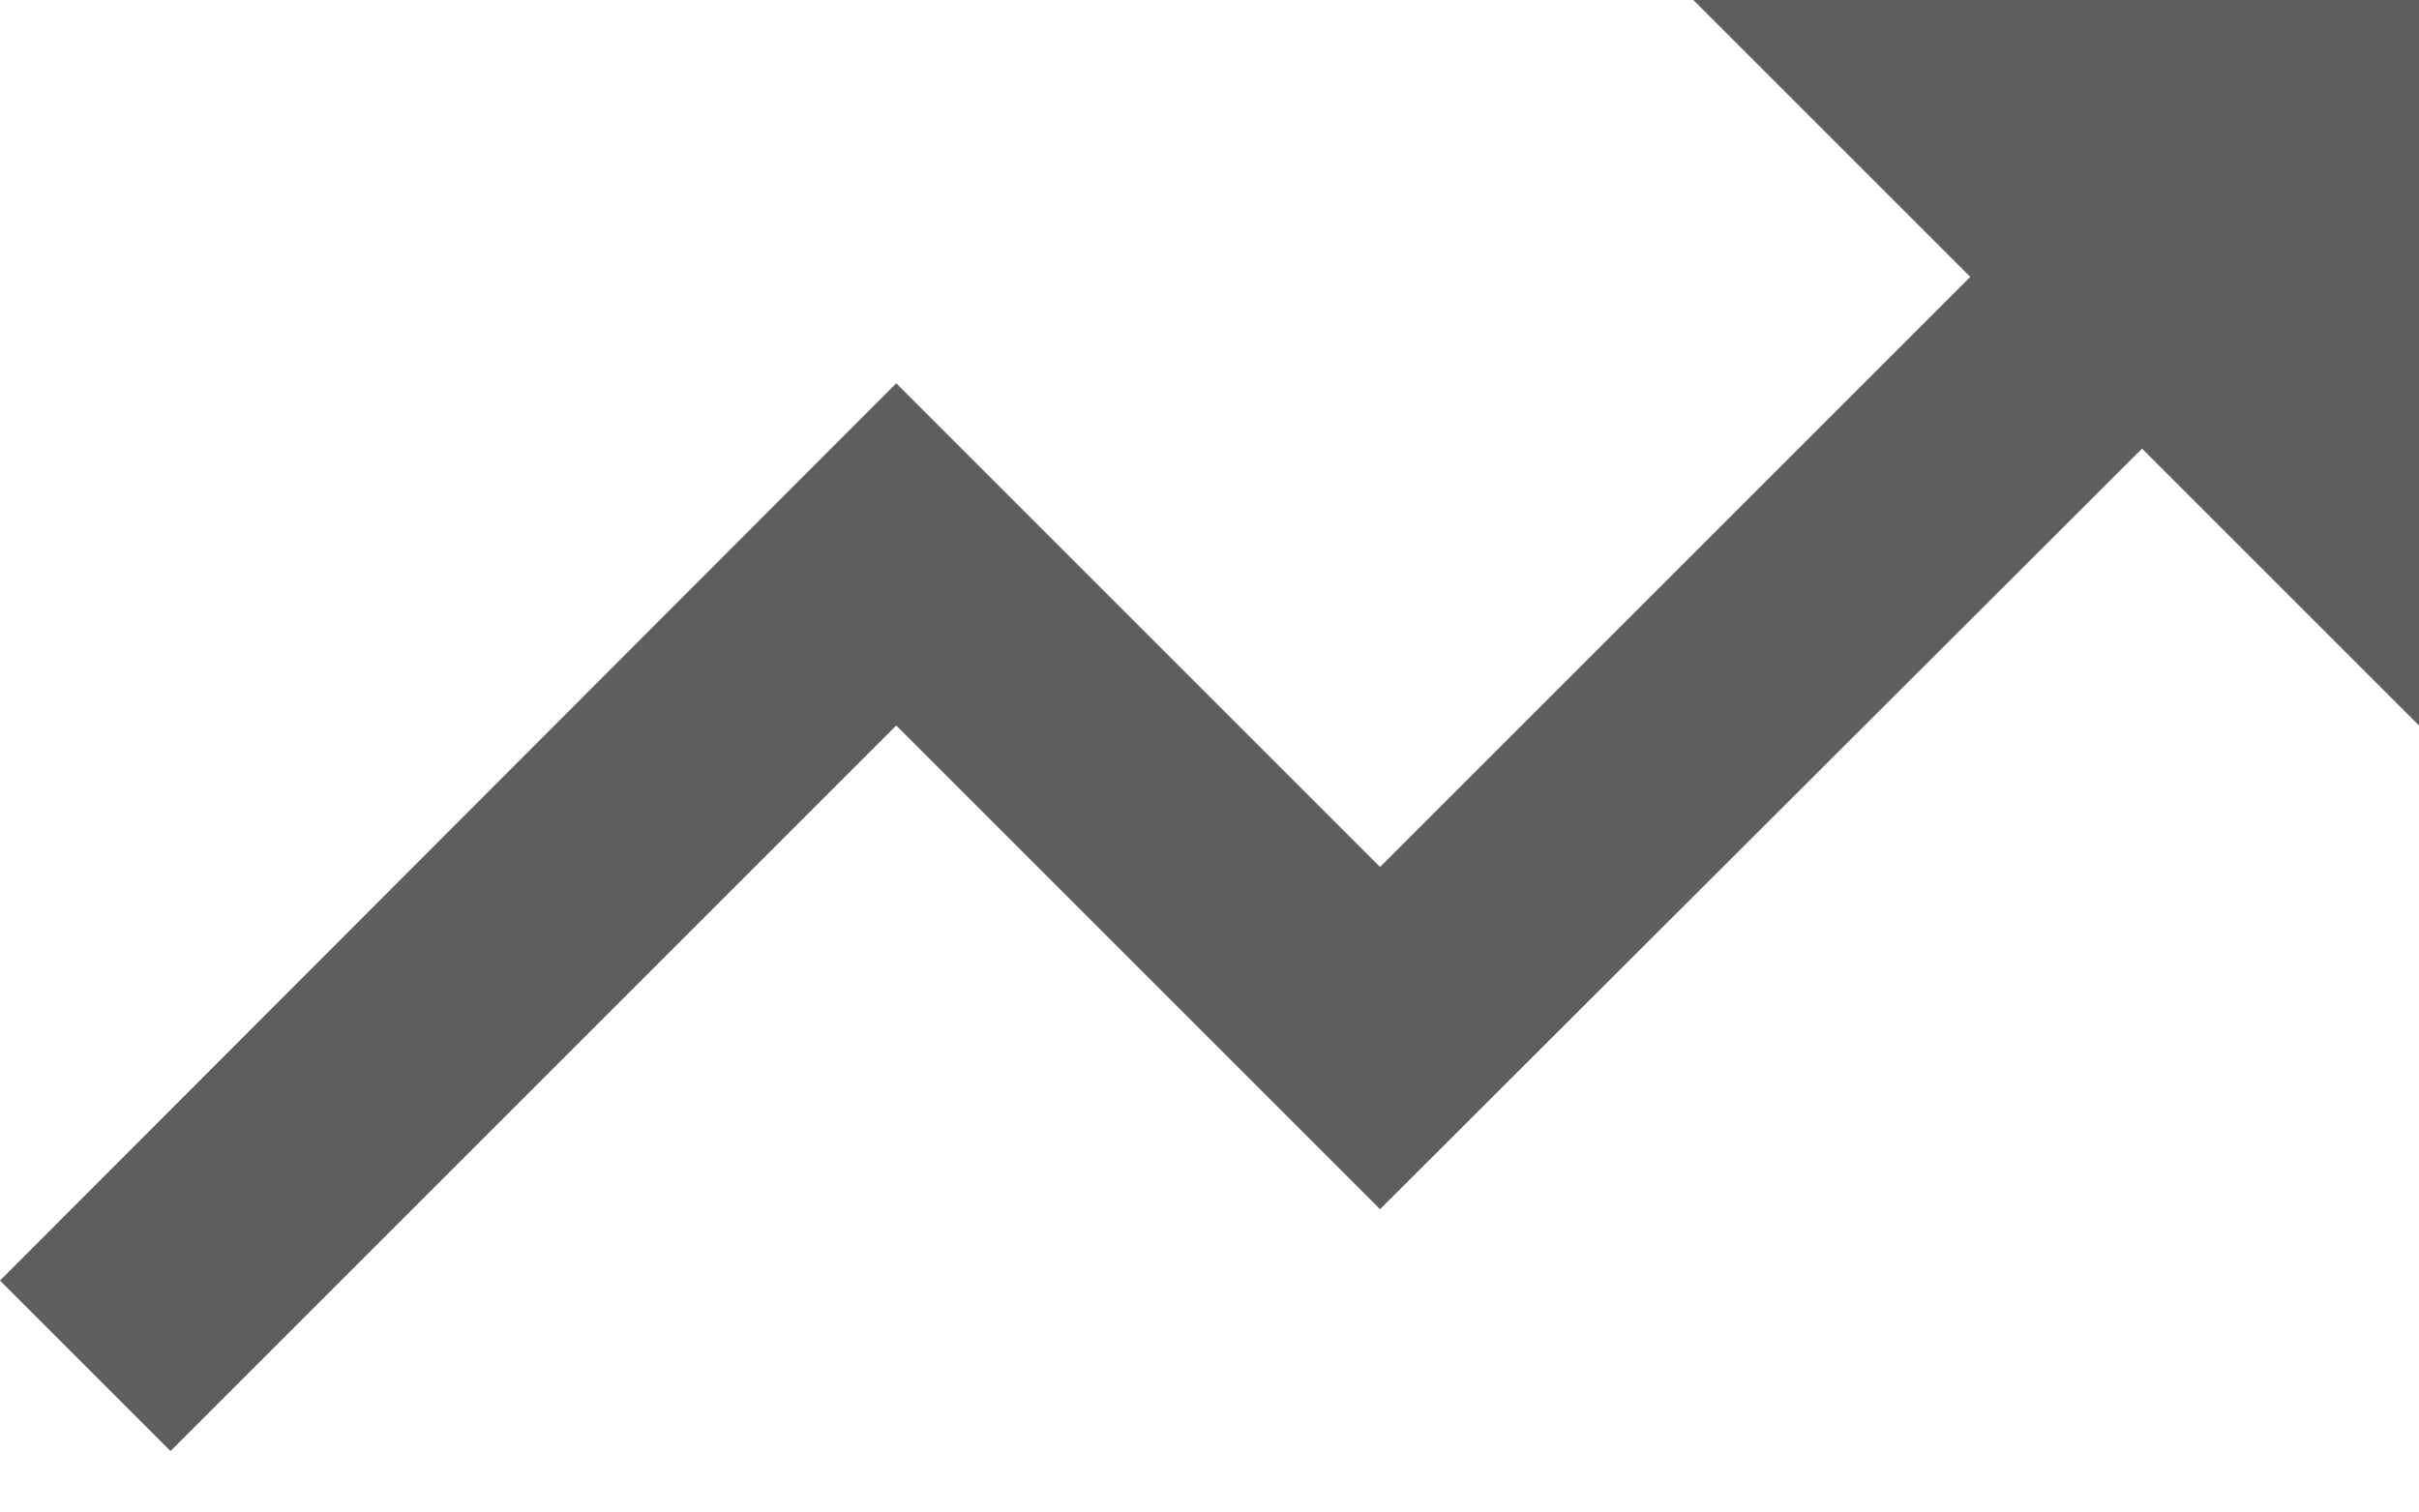
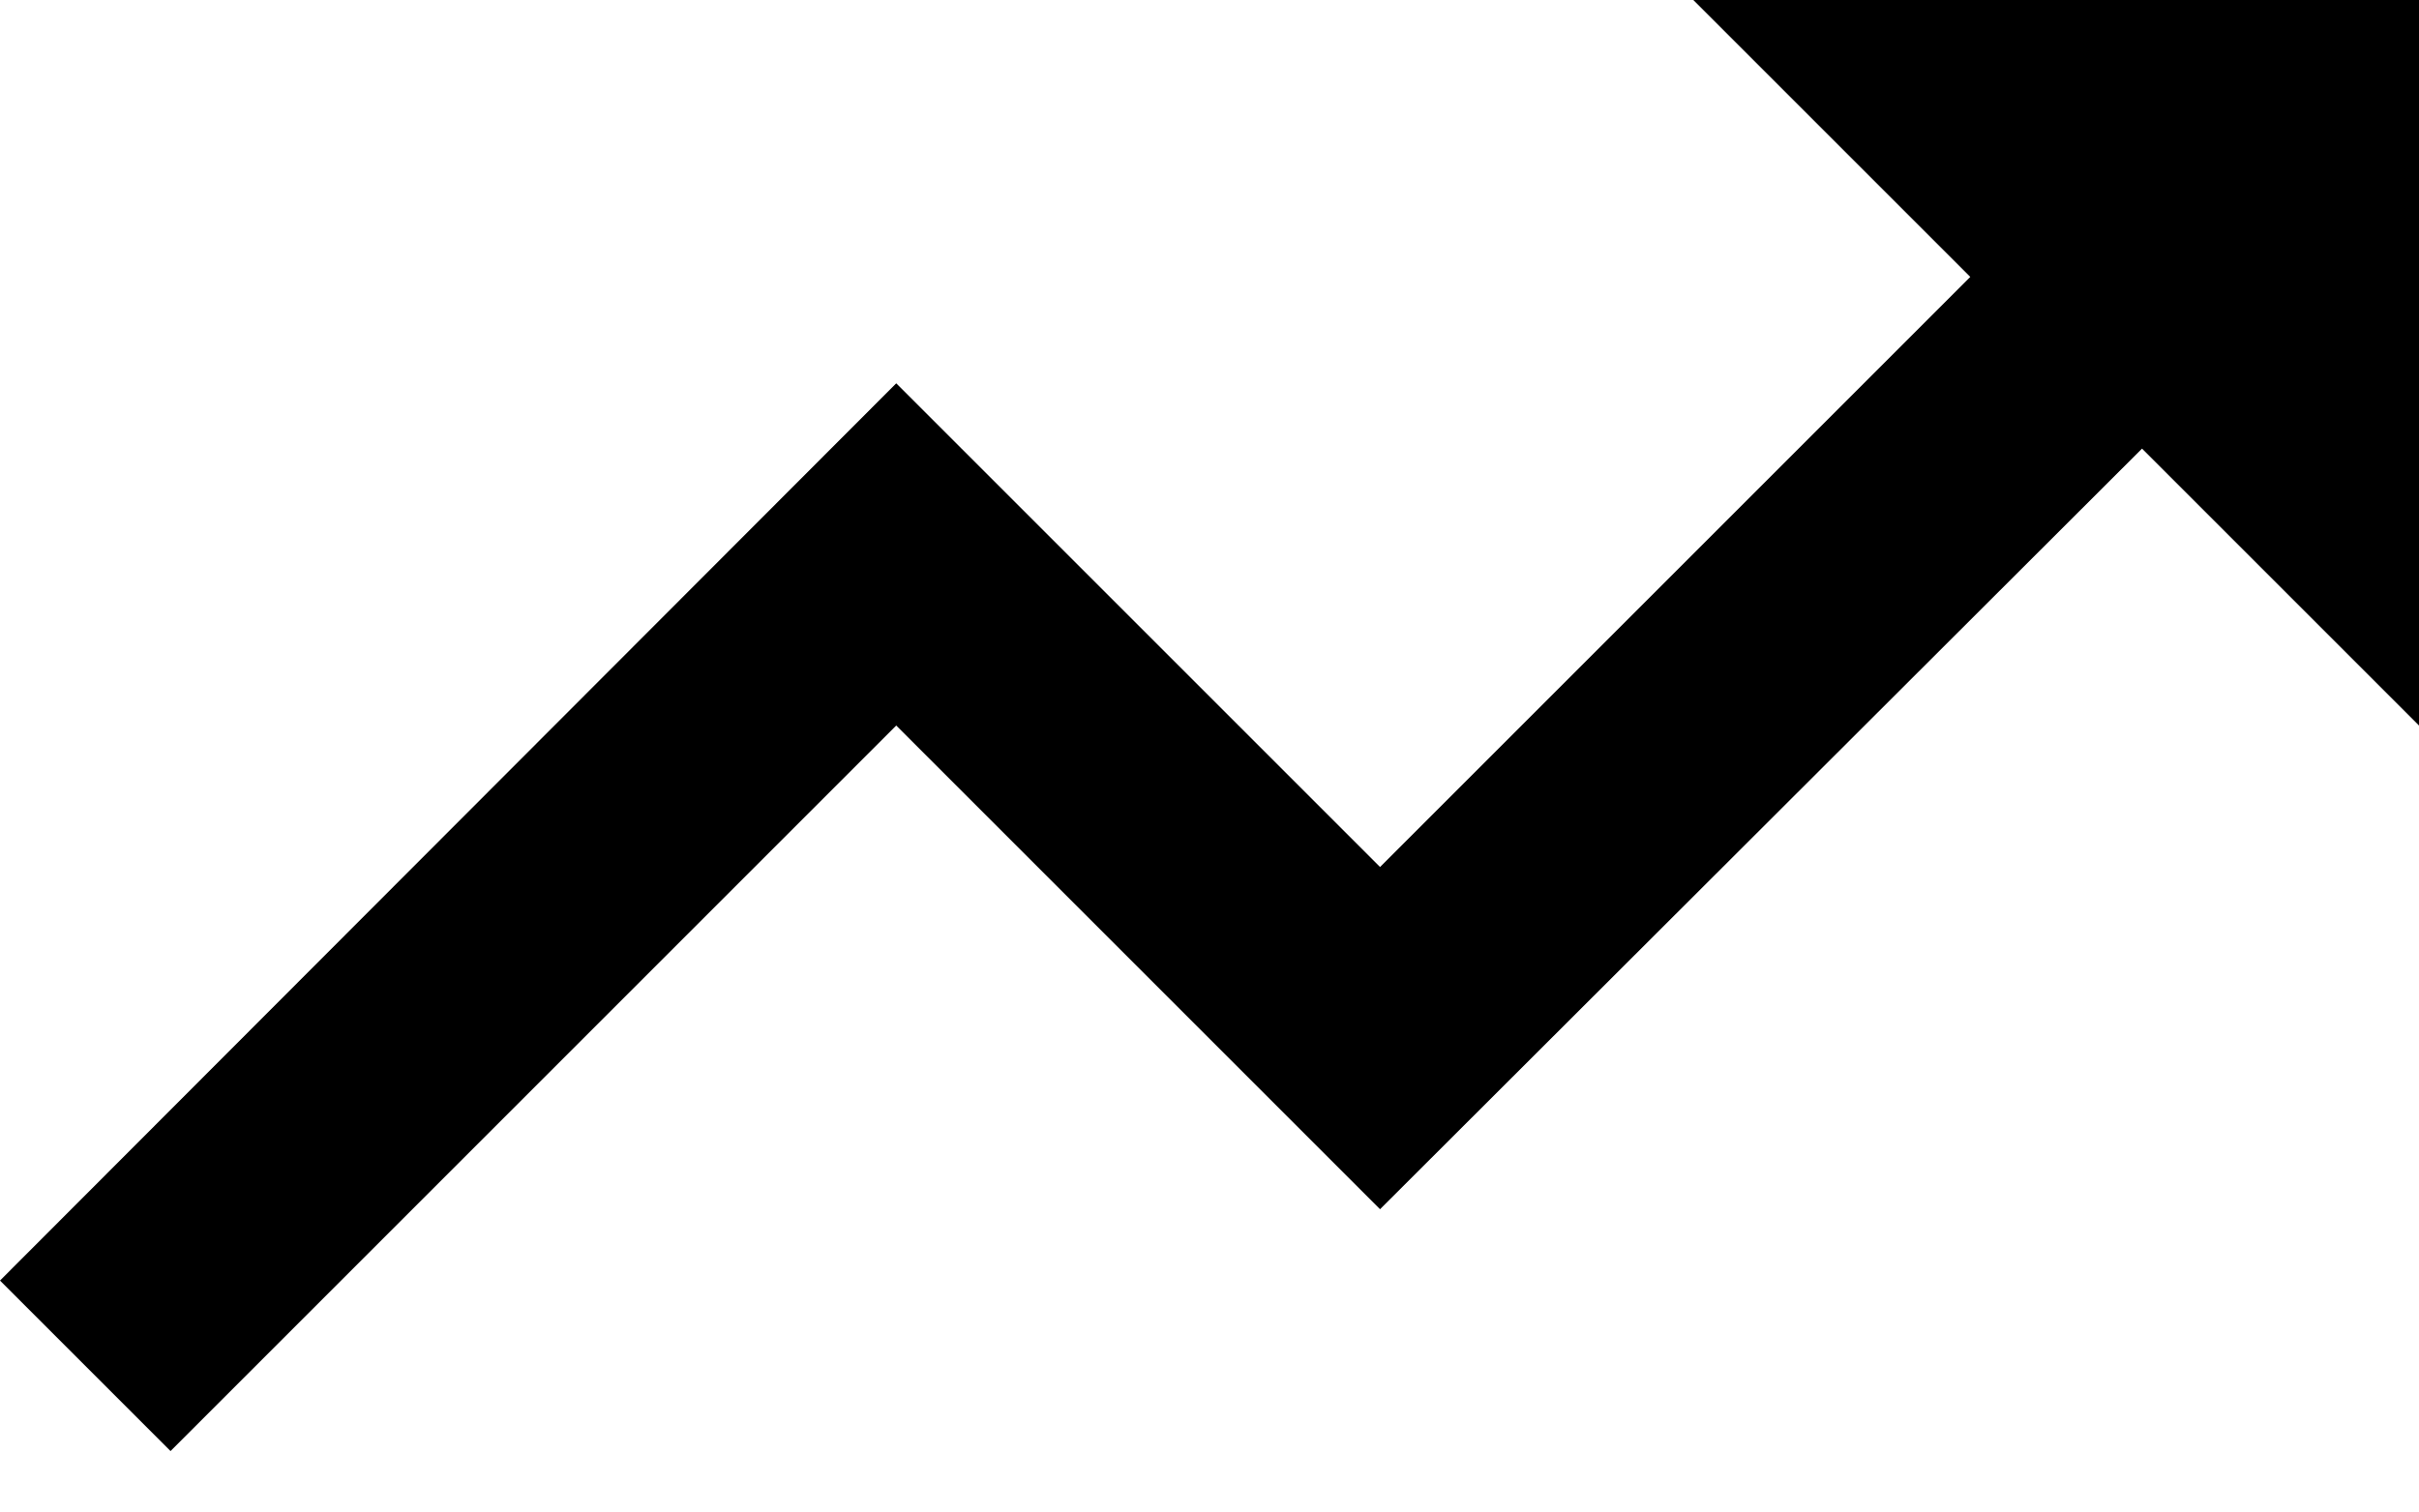
<svg xmlns="http://www.w3.org/2000/svg" width="24" height="15" viewBox="0 0 24 15" fill="none">
-   <path d="M16.8 0L19.548 2.748L13.692 8.604L8.892 3.804L0 12.708L1.692 14.4L8.892 7.2L13.692 12L21.252 4.452L24 7.2V0H16.8Z" fill="#5E5E5E" />
+   <path d="M16.8 0L19.548 2.748L13.692 8.604L8.892 3.804L0 12.708L1.692 14.4L8.892 7.2L13.692 12L21.252 4.452L24 7.2V0H16.8Z" fill="currentColor" />
</svg>
